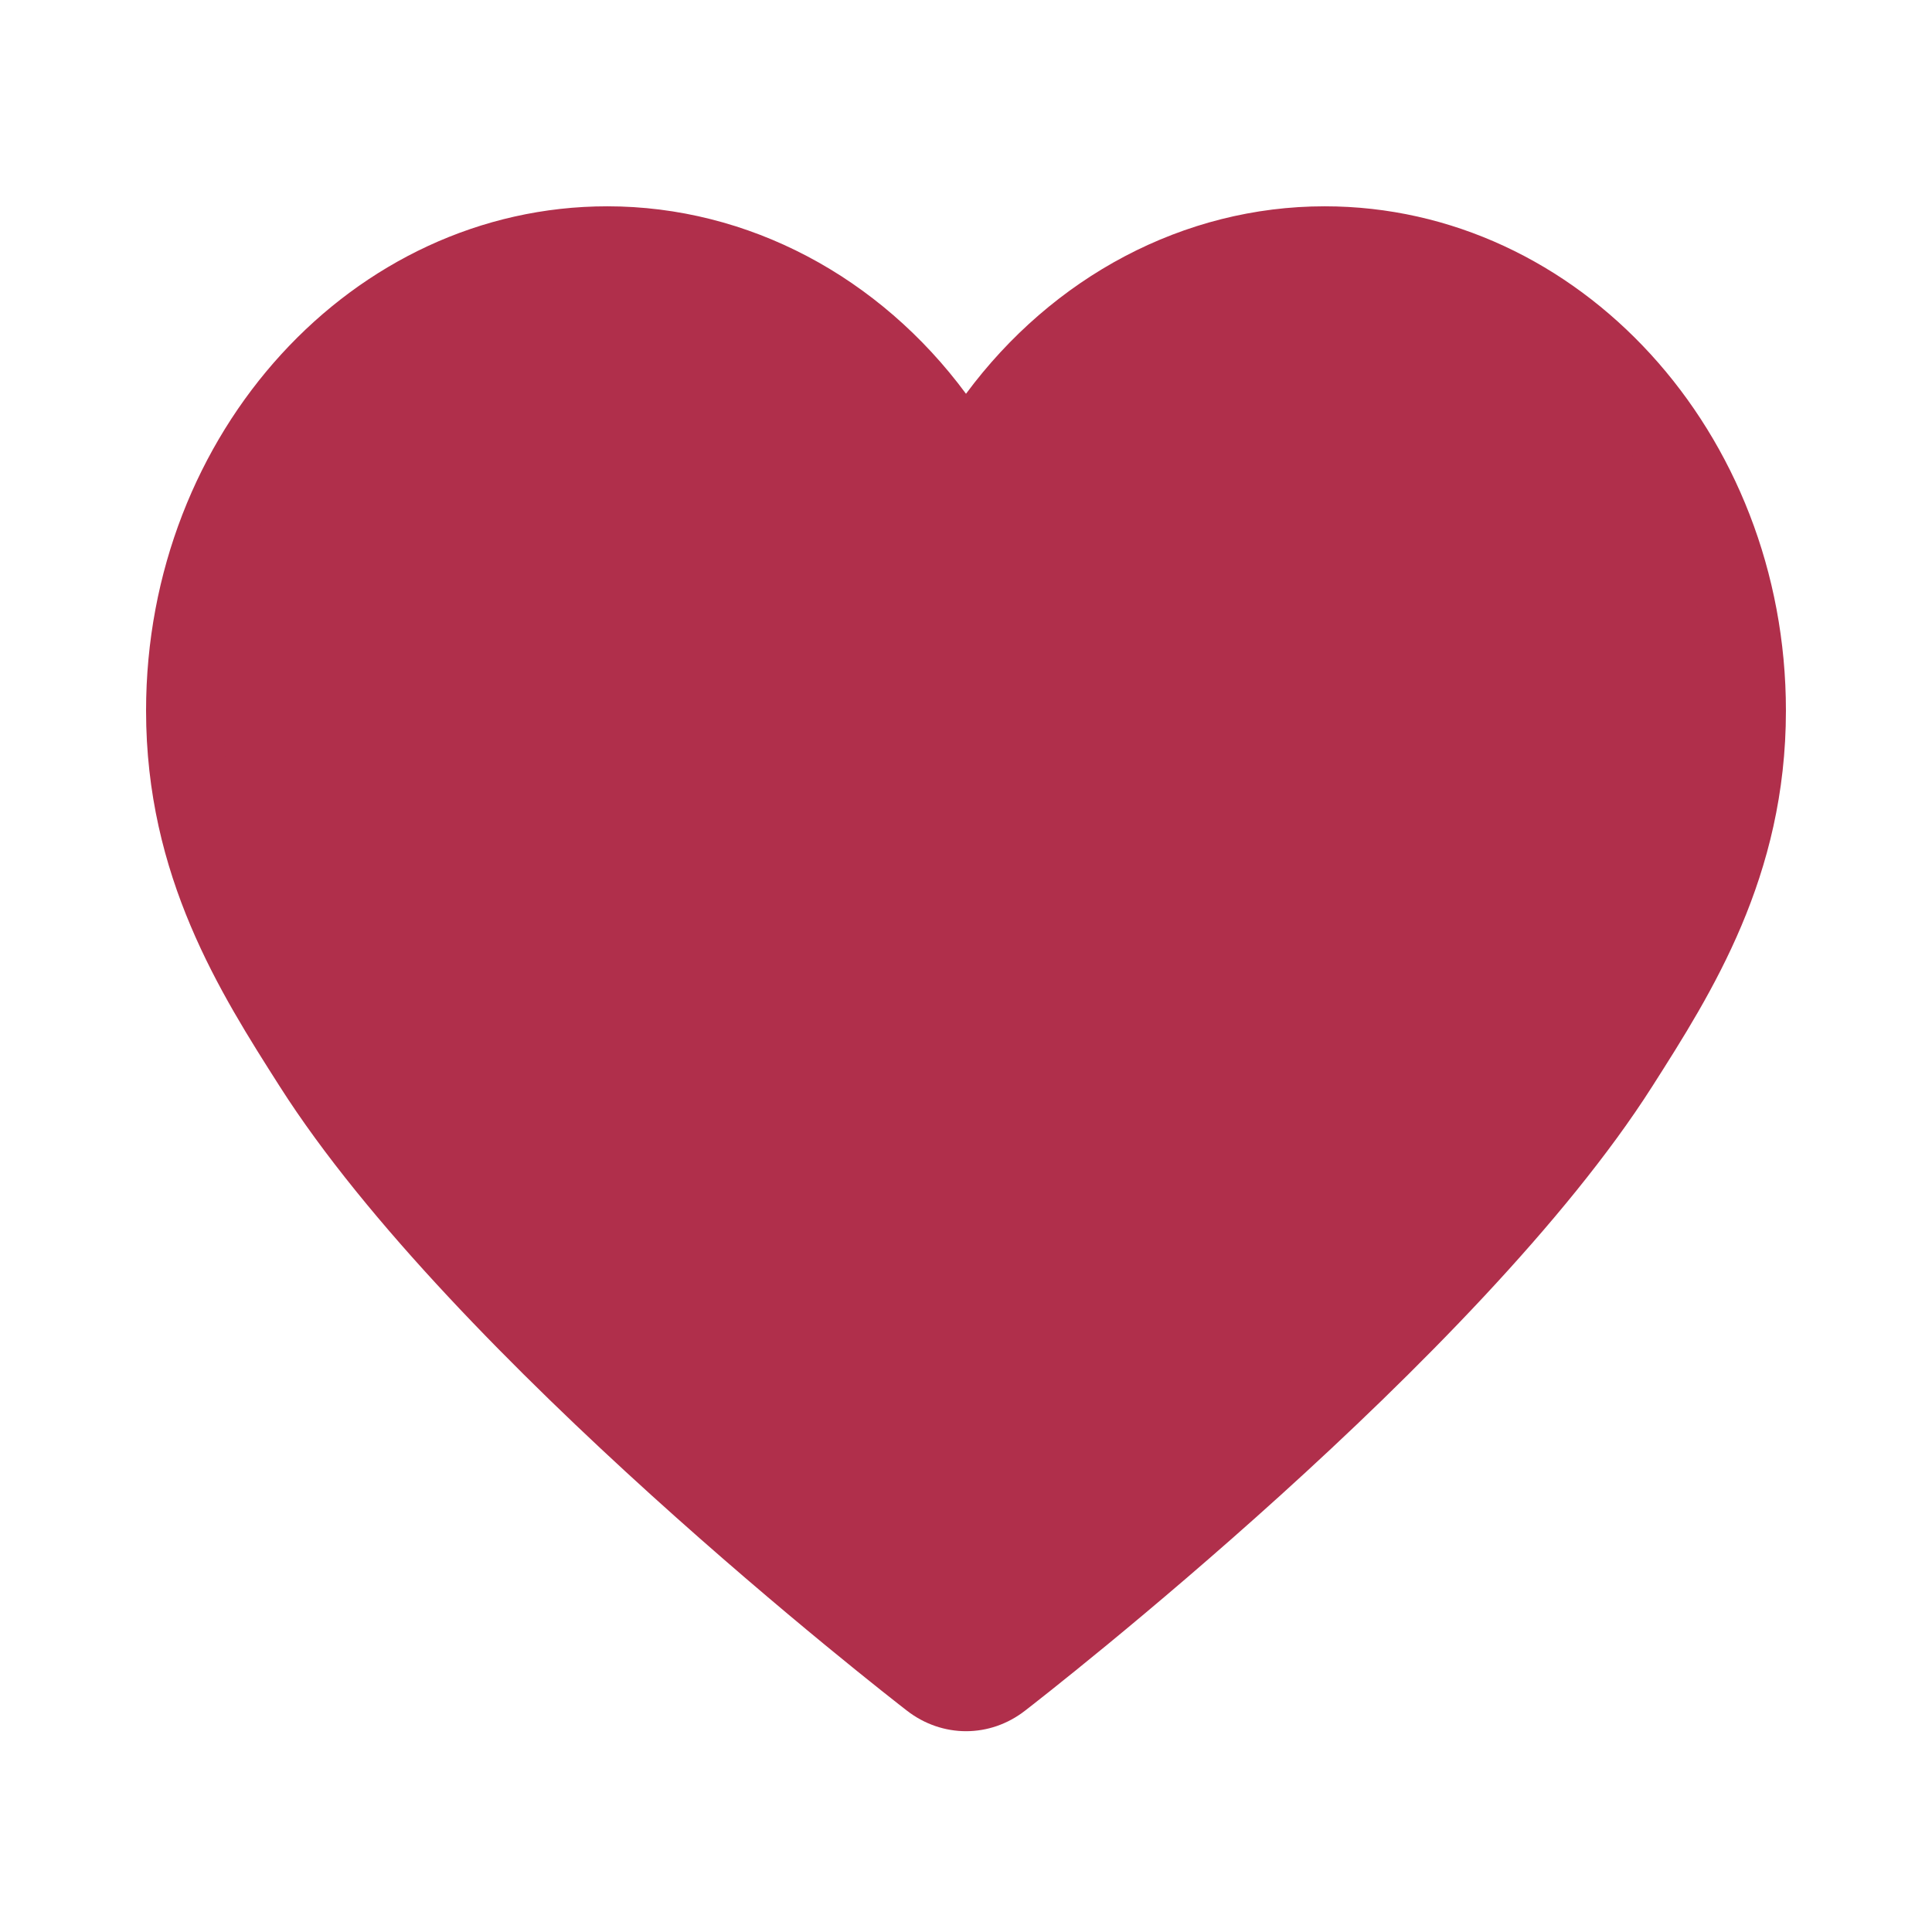
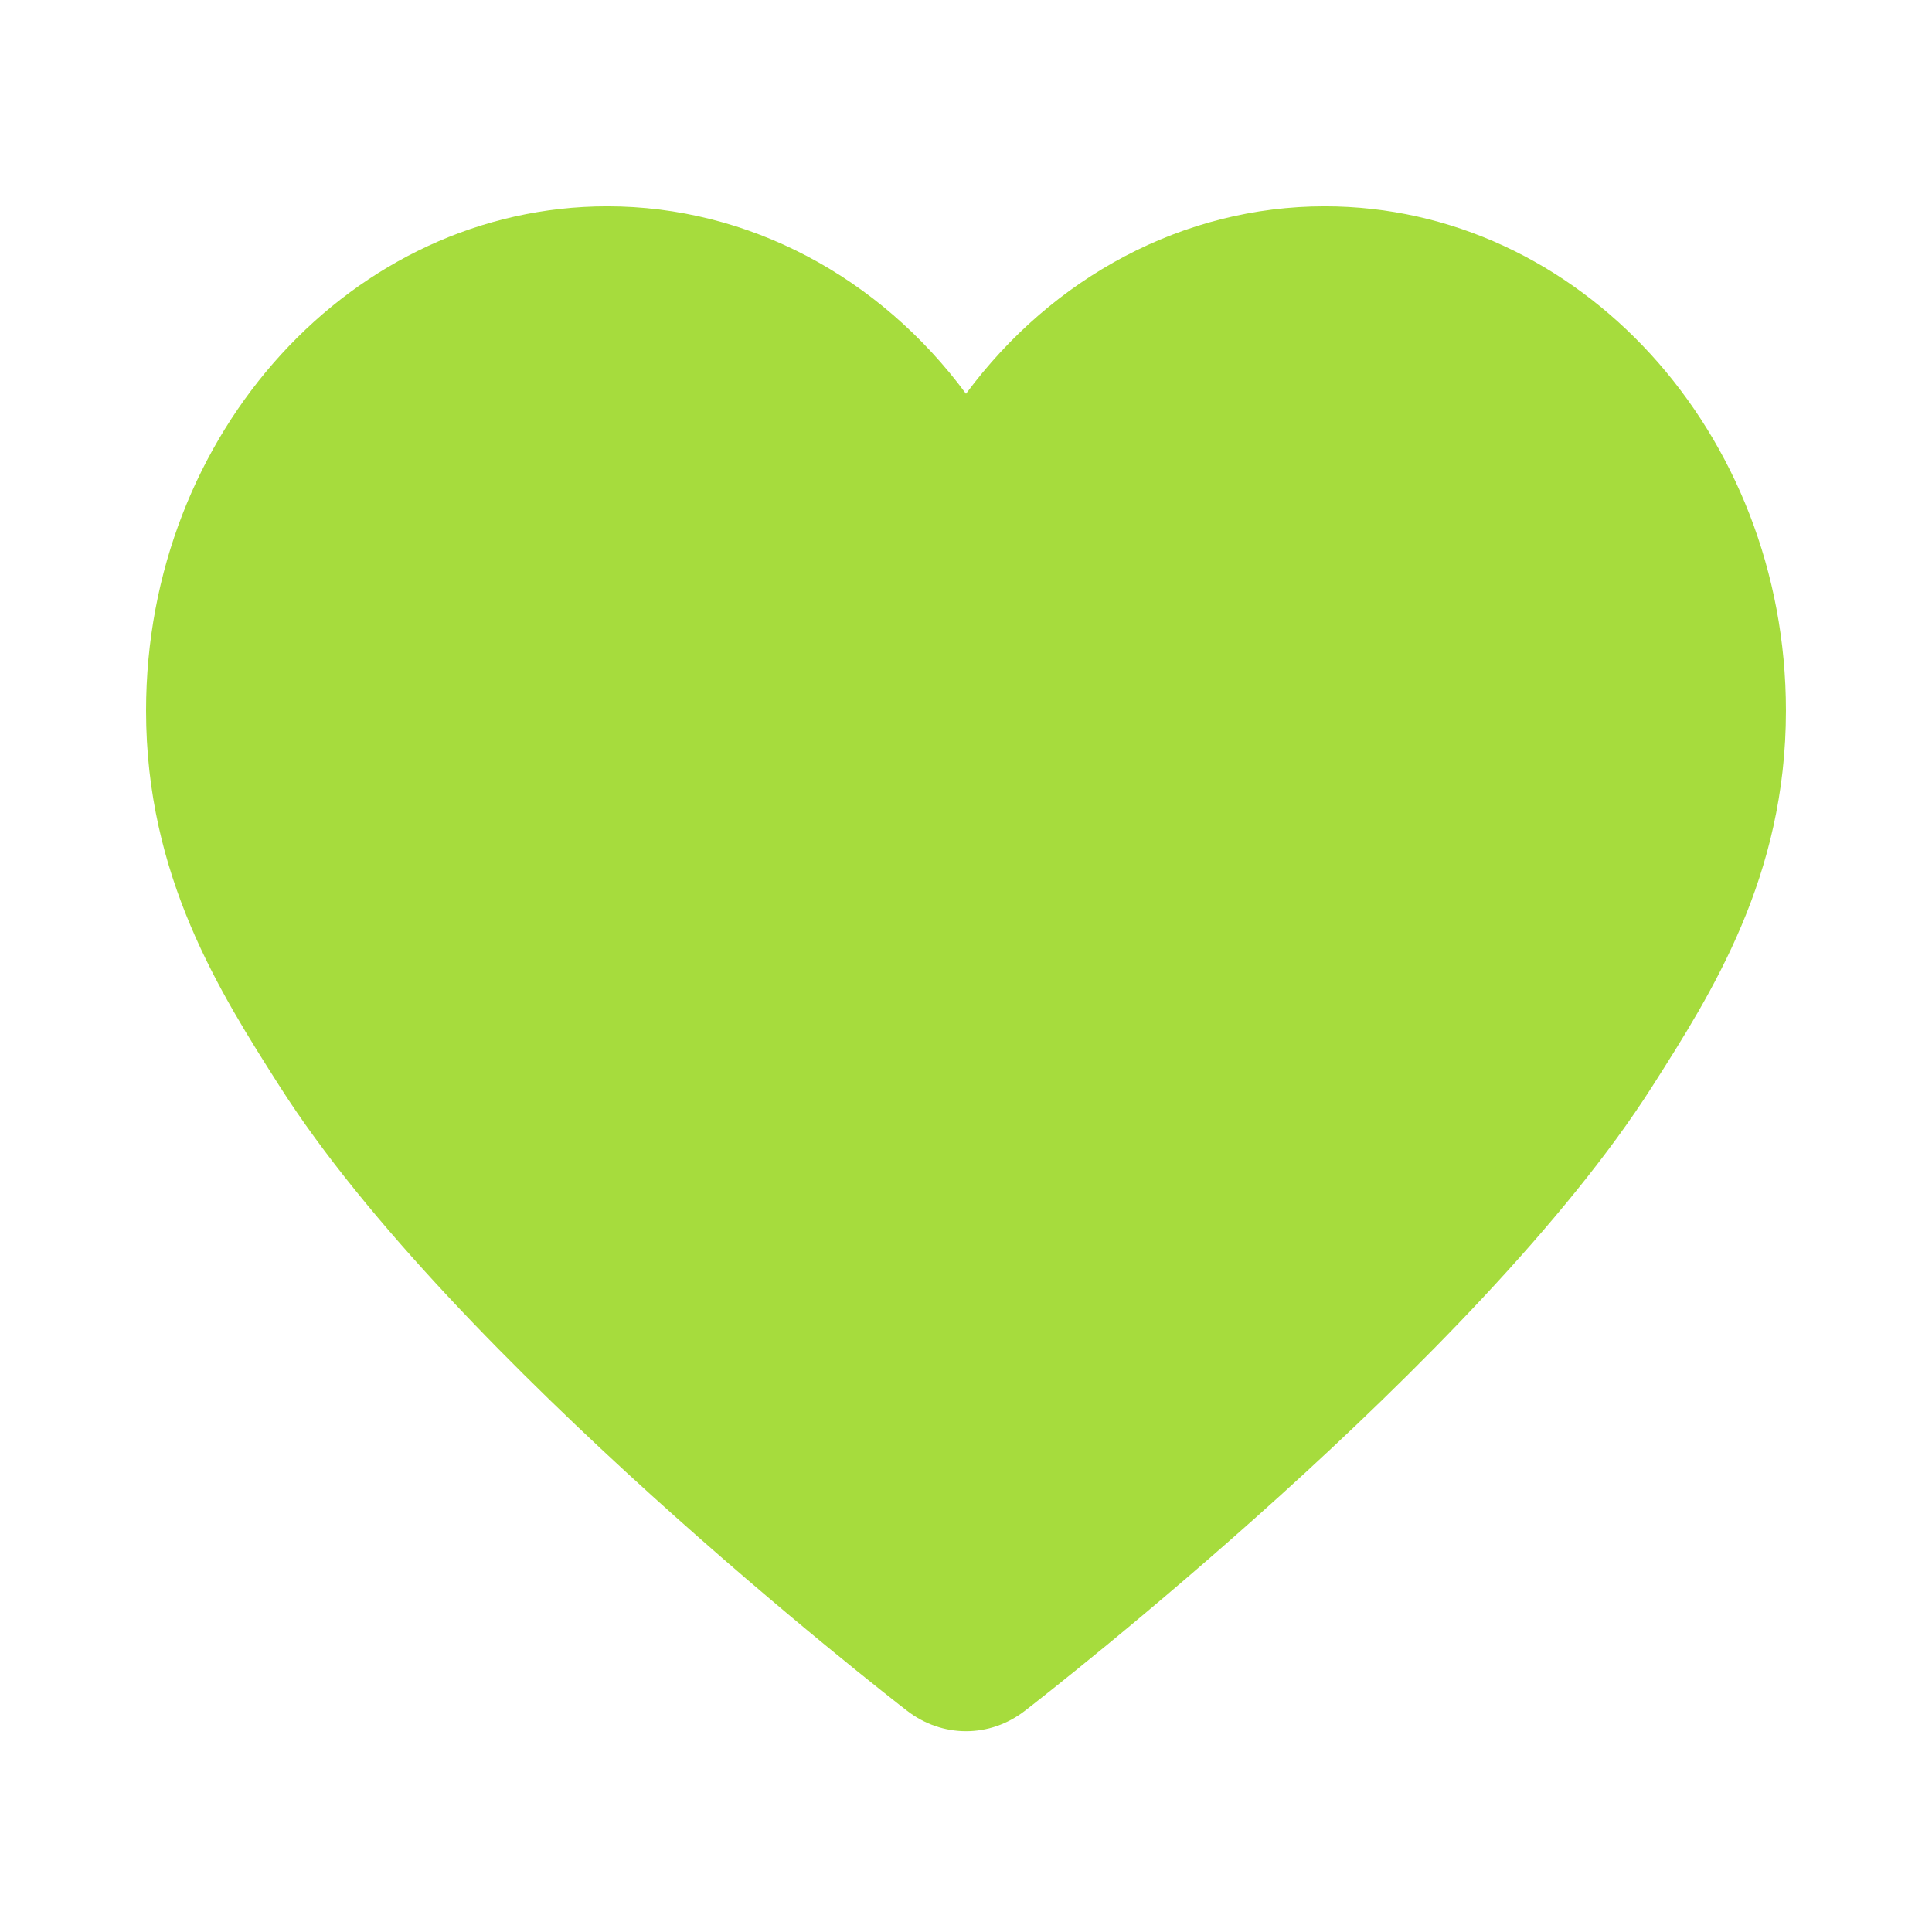
<svg xmlns="http://www.w3.org/2000/svg" version="1.1" id="图层_1" x="0px" y="0px" width="28px" height="28px" viewBox="0 0 200 200" enable-background="new 0 0 200 200" xml:space="preserve">
  <g>
    <g transform="scale(0.1953125, 0.1953125)">
      <g>
-         <path fill="#B02F4B" d="M511.999,897.093c-6.735,0-13.232-2.29-18.795-6.62c-9.735-7.55-238.649-185.88-327.602-325.56     c-30.167-47.34-67.705-106.25-67.705-188.227c0-136.12,100.482-246.862,223.995-246.862c67.597,0,130.884,33.19,173.634,91.06     l16.45,22.268l16.478-22.247c42.875-57.883,106.169-91.08,173.654-91.08c123.51,0,223.989,110.742,223.989,246.862     c0,82.002-37.54,140.896-67.7,188.217c-88.959,139.699-317.869,318.02-327.569,325.539     C525.234,894.803,518.734,897.093,511.999,897.093z" />
-         <path fill="#B02F4B" d="M702.108,150.305c112.215,0,203.51,101.555,203.51,226.382c0,76.032-34.26,129.787-64.5,177.227     c-87.065,136.72-313.254,312.914-322.909,320.399c-1.985,1.55-4.018,2.3-6.21,2.3c-1.485,0-3.77-0.399-6.28-2.354     c-9.585-7.431-235.777-183.625-322.849-320.354c-30.23-47.439-64.492-101.21-64.492-177.217     c0-124.827,91.297-226.382,203.515-226.382c61.032,0,118.314,30.159,157.162,82.747l32.9,44.537l32.96-44.495     C583.884,180.479,641.179,150.305,702.108,150.305 M702.108,109.345c-74.805,0-144.254,37.462-190.109,99.369     c-45.732-61.907-115.305-99.369-190.107-99.369c-134.765,0-244.475,119.927-244.475,267.342     c0,87.937,39.288,149.602,70.91,199.227c91.708,144.01,322.562,323.169,332.292,330.714c9.365,7.295,20.432,10.945,31.38,10.945     c11.07,0,22.015-3.65,31.38-10.945c9.73-7.545,240.584-186.704,332.289-330.714c31.63-49.625,70.91-111.29,70.91-199.227     C946.578,229.271,836.868,109.345,702.108,109.345L702.108,109.345z" />
+         <path fill="#a6dc3d" d="M511.999,897.093c-6.735,0-13.232-2.29-18.795-6.62c-9.735-7.55-238.649-185.88-327.602-325.56     c-30.167-47.34-67.705-106.25-67.705-188.227c0-136.12,100.482-246.862,223.995-246.862c67.597,0,130.884,33.19,173.634,91.06     l16.45,22.268l16.478-22.247c42.875-57.883,106.169-91.08,173.654-91.08c123.51,0,223.989,110.742,223.989,246.862     c0,82.002-37.54,140.896-67.7,188.217c-88.959,139.699-317.869,318.02-327.569,325.539     C525.234,894.803,518.734,897.093,511.999,897.093z" />
+         <path fill="#a6dc3d" d="M702.108,150.305c112.215,0,203.51,101.555,203.51,226.382c0,76.032-34.26,129.787-64.5,177.227     c-87.065,136.72-313.254,312.914-322.909,320.399c-1.985,1.55-4.018,2.3-6.21,2.3c-1.485,0-3.77-0.399-6.28-2.354     c-9.585-7.431-235.777-183.625-322.849-320.354c-30.23-47.439-64.492-101.21-64.492-177.217     c0-124.827,91.297-226.382,203.515-226.382c61.032,0,118.314,30.159,157.162,82.747l32.9,44.537l32.96-44.495     C583.884,180.479,641.179,150.305,702.108,150.305 M702.108,109.345c-74.805,0-144.254,37.462-190.109,99.369     c-45.732-61.907-115.305-99.369-190.107-99.369c-134.765,0-244.475,119.927-244.475,267.342     c0,87.937,39.288,149.602,70.91,199.227c91.708,144.01,322.562,323.169,332.292,330.714c9.365,7.295,20.432,10.945,31.38,10.945     c11.07,0,22.015-3.65,31.38-10.945c9.73-7.545,240.584-186.704,332.289-330.714c31.63-49.625,70.91-111.29,70.91-199.227     C946.578,229.271,836.868,109.345,702.108,109.345L702.108,109.345z" />
      </g>
    </g>
  </g>
</svg>
